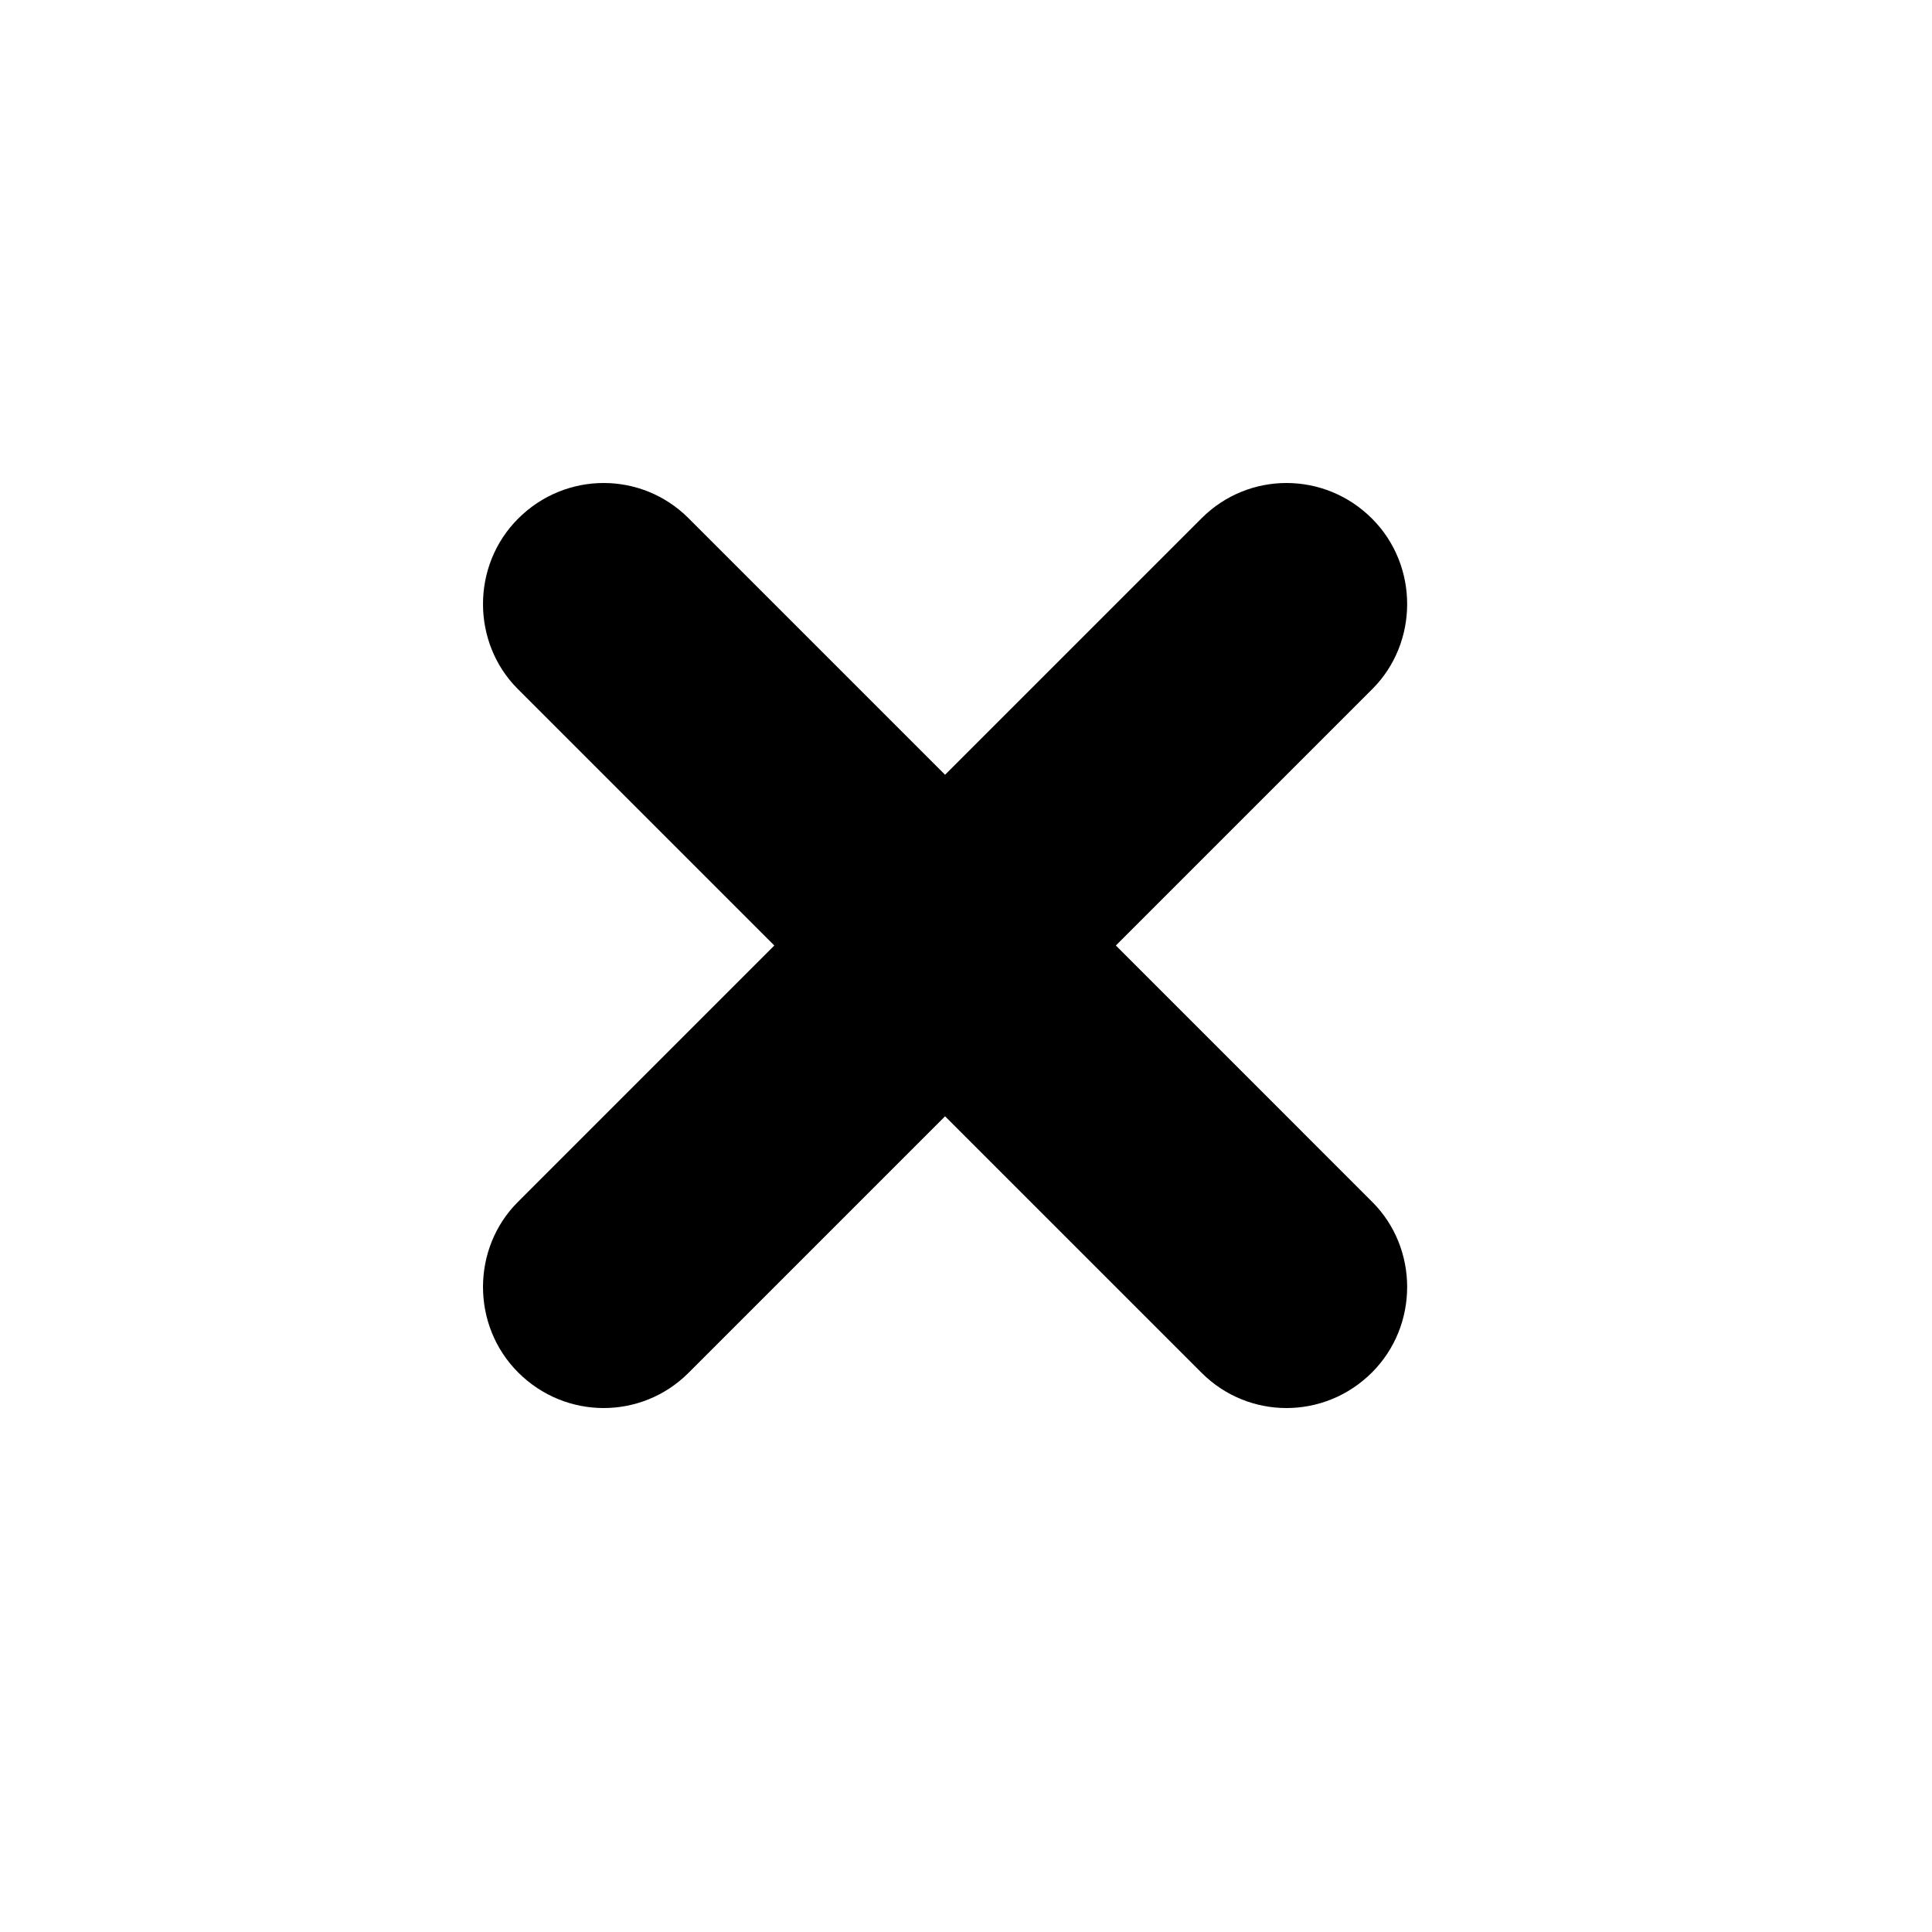
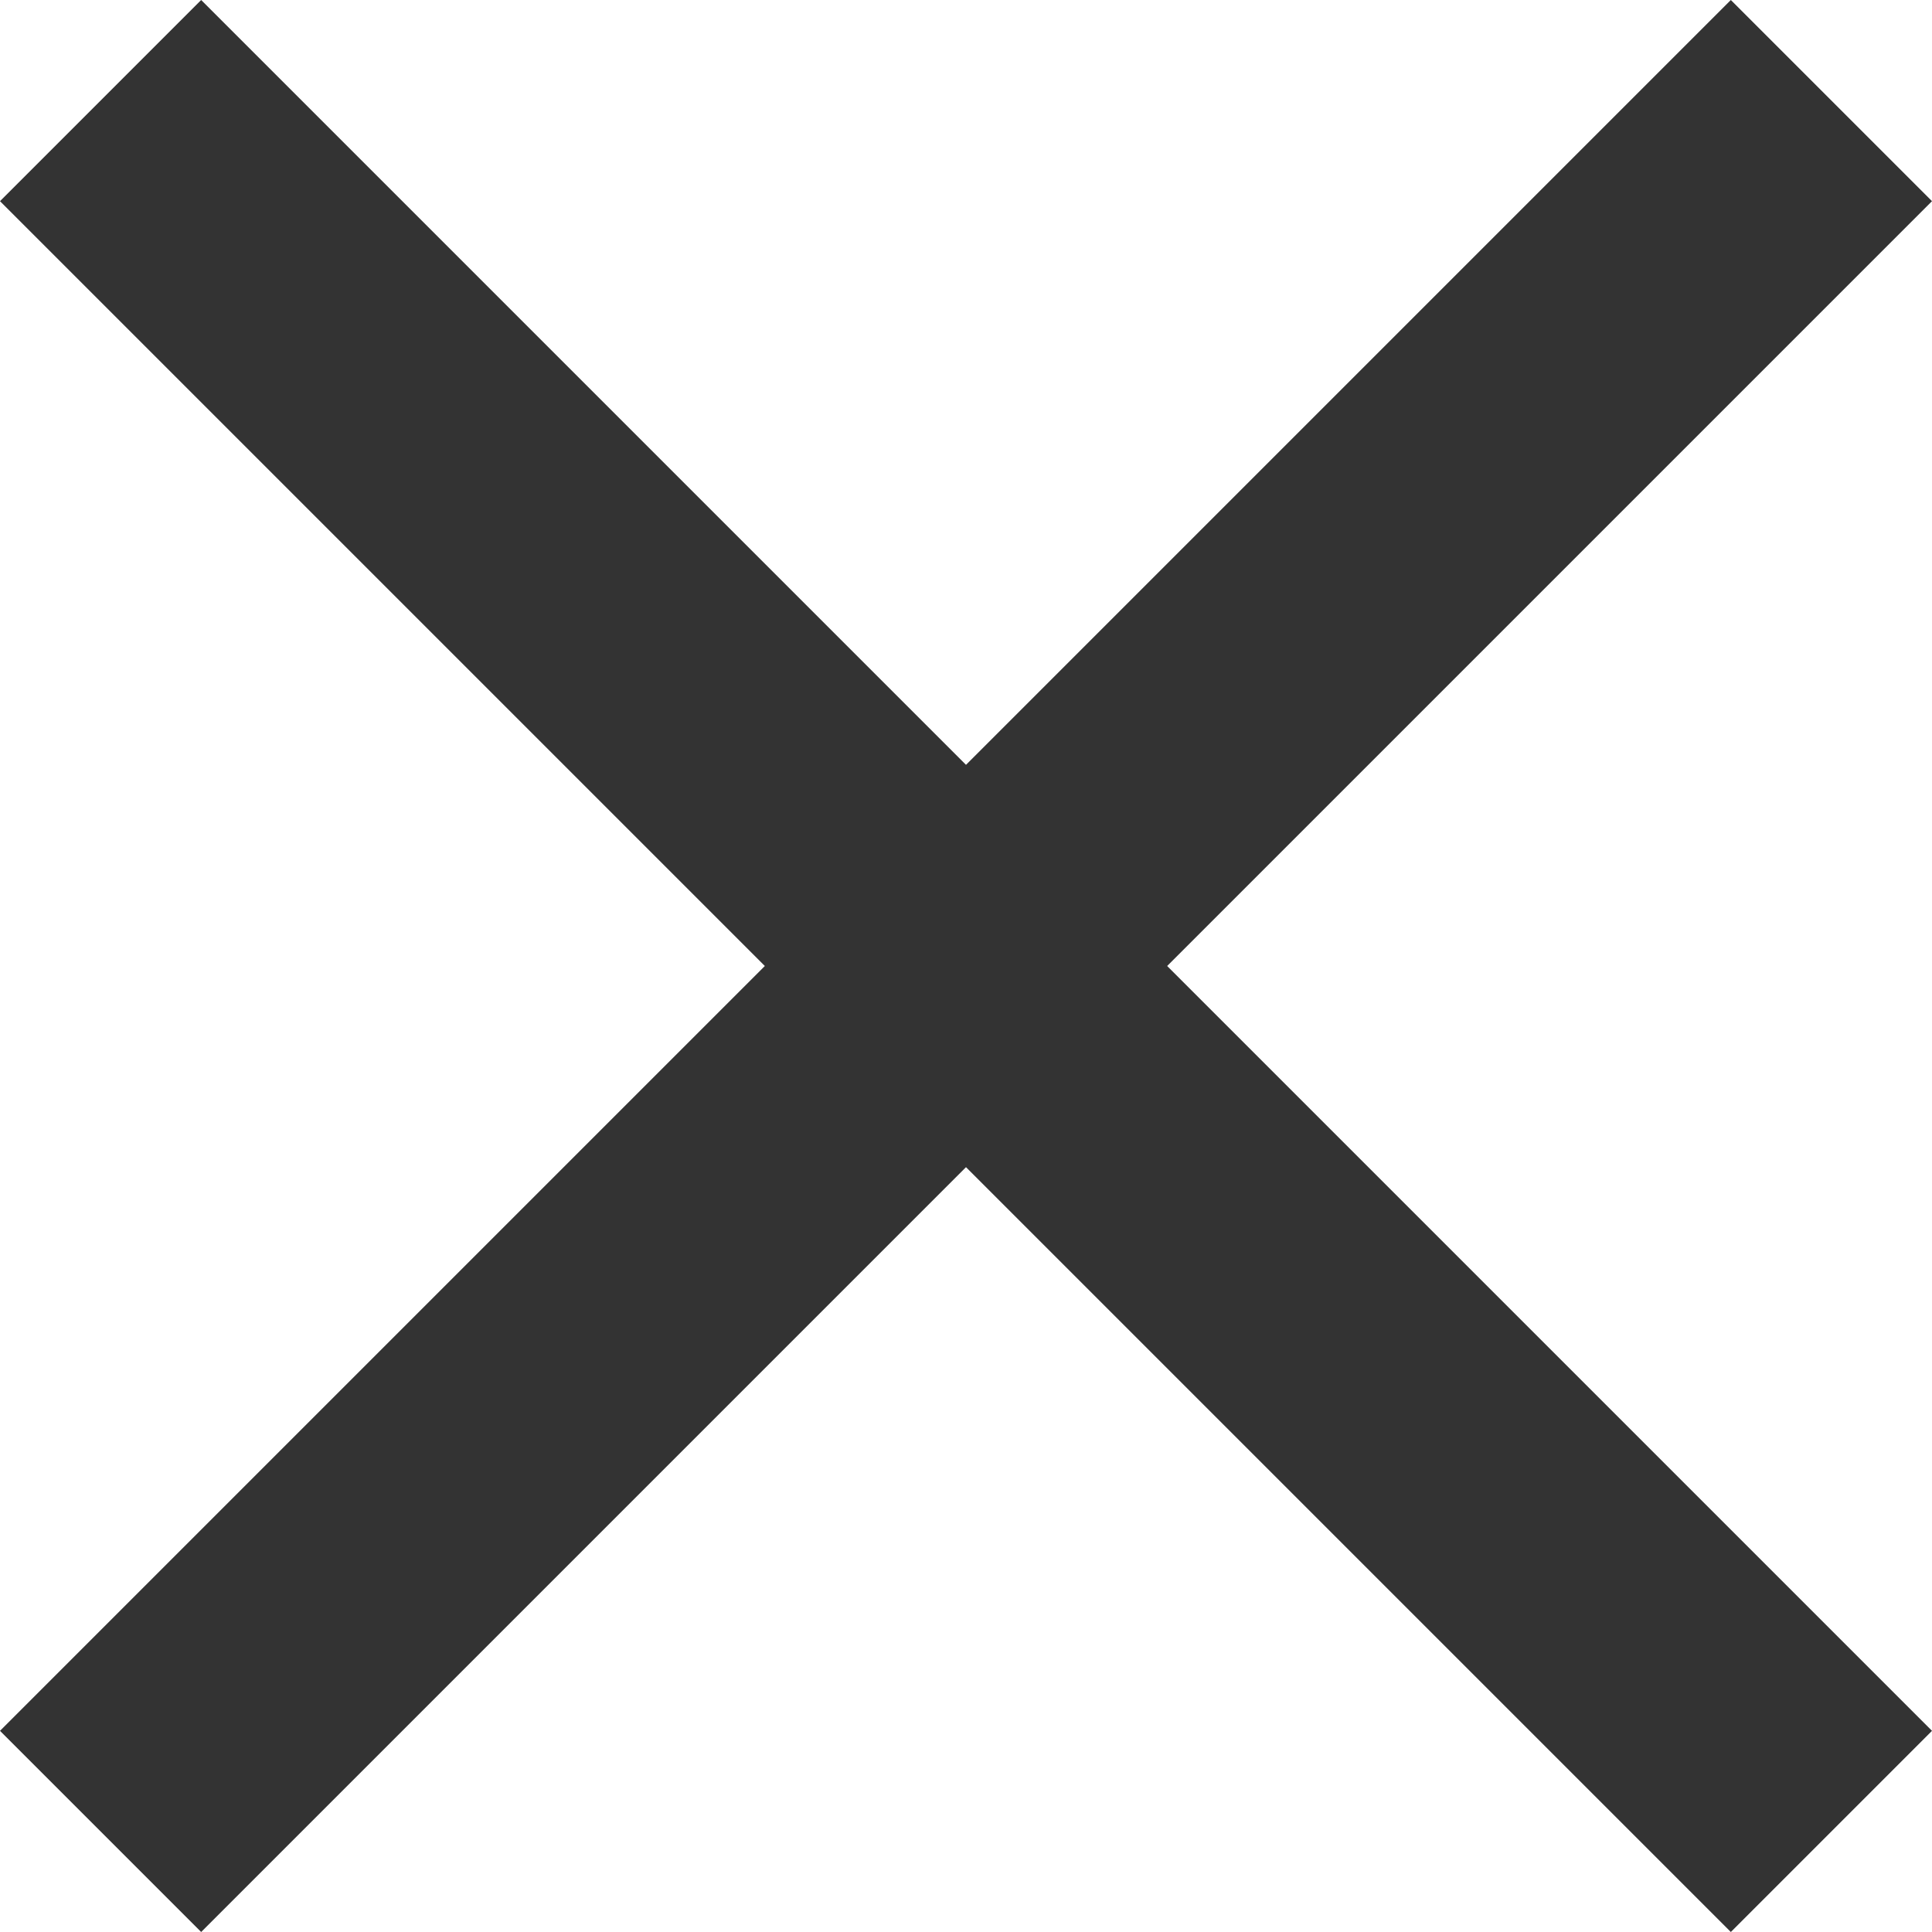
- <svg xmlns="http://www.w3.org/2000/svg" width="96px" height="96px" viewBox="0 0 96 96" version="1.1">
+ <svg xmlns="http://www.w3.org/2000/svg" width="8px" height="8px" viewBox="0 0 8 8" version="1.1">
  <defs />
-   <g id="Page-1" stroke="none" stroke-width="1" fill="none" fill-rule="evenodd">
-     <g id="Desktop-HD" transform="translate(-1248, -1248)" fill="#000000">
-       <g id="del_s" transform="translate(1248, 1248)">
-         <path d="M55.446,46.982 L68.193,34.235 C70.483,31.945 70.517,28.112 68.174,25.769 C65.814,23.41 62.04,23.417 59.708,25.75 L46.96,38.497 L34.213,25.75 C31.881,23.417 28.107,23.41 25.747,25.769 C23.404,28.112 23.438,31.945 25.728,34.235 L38.475,46.982 L25.728,59.73 C23.438,62.02 23.404,65.852 25.747,68.196 C28.107,70.555 31.881,70.548 34.213,68.215 L46.96,55.468 L59.708,68.215 C62.04,70.548 65.814,70.555 68.174,68.196 C70.517,65.852 70.483,62.02 68.193,59.73 L55.446,46.982 Z" id="Combined-Shape" />
-       </g>
-     </g>
+   <g id="【未公示】" stroke="none" stroke-width="1" fill="none" fill-rule="evenodd">
+     <path d="M4.833,4 L8,0.833 L7.167,3.19320696e-16 L4,3.167 L0.833,5.70099523e-14 L4.4408921e-16,0.833 L3.167,4 L-3.55271368e-15,7.167 L0.833,8 L4,4.833 L7.167,8 L8,7.167 L4.833,4 Z" id="关闭12" fill="#333333" />
  </g>
</svg>
